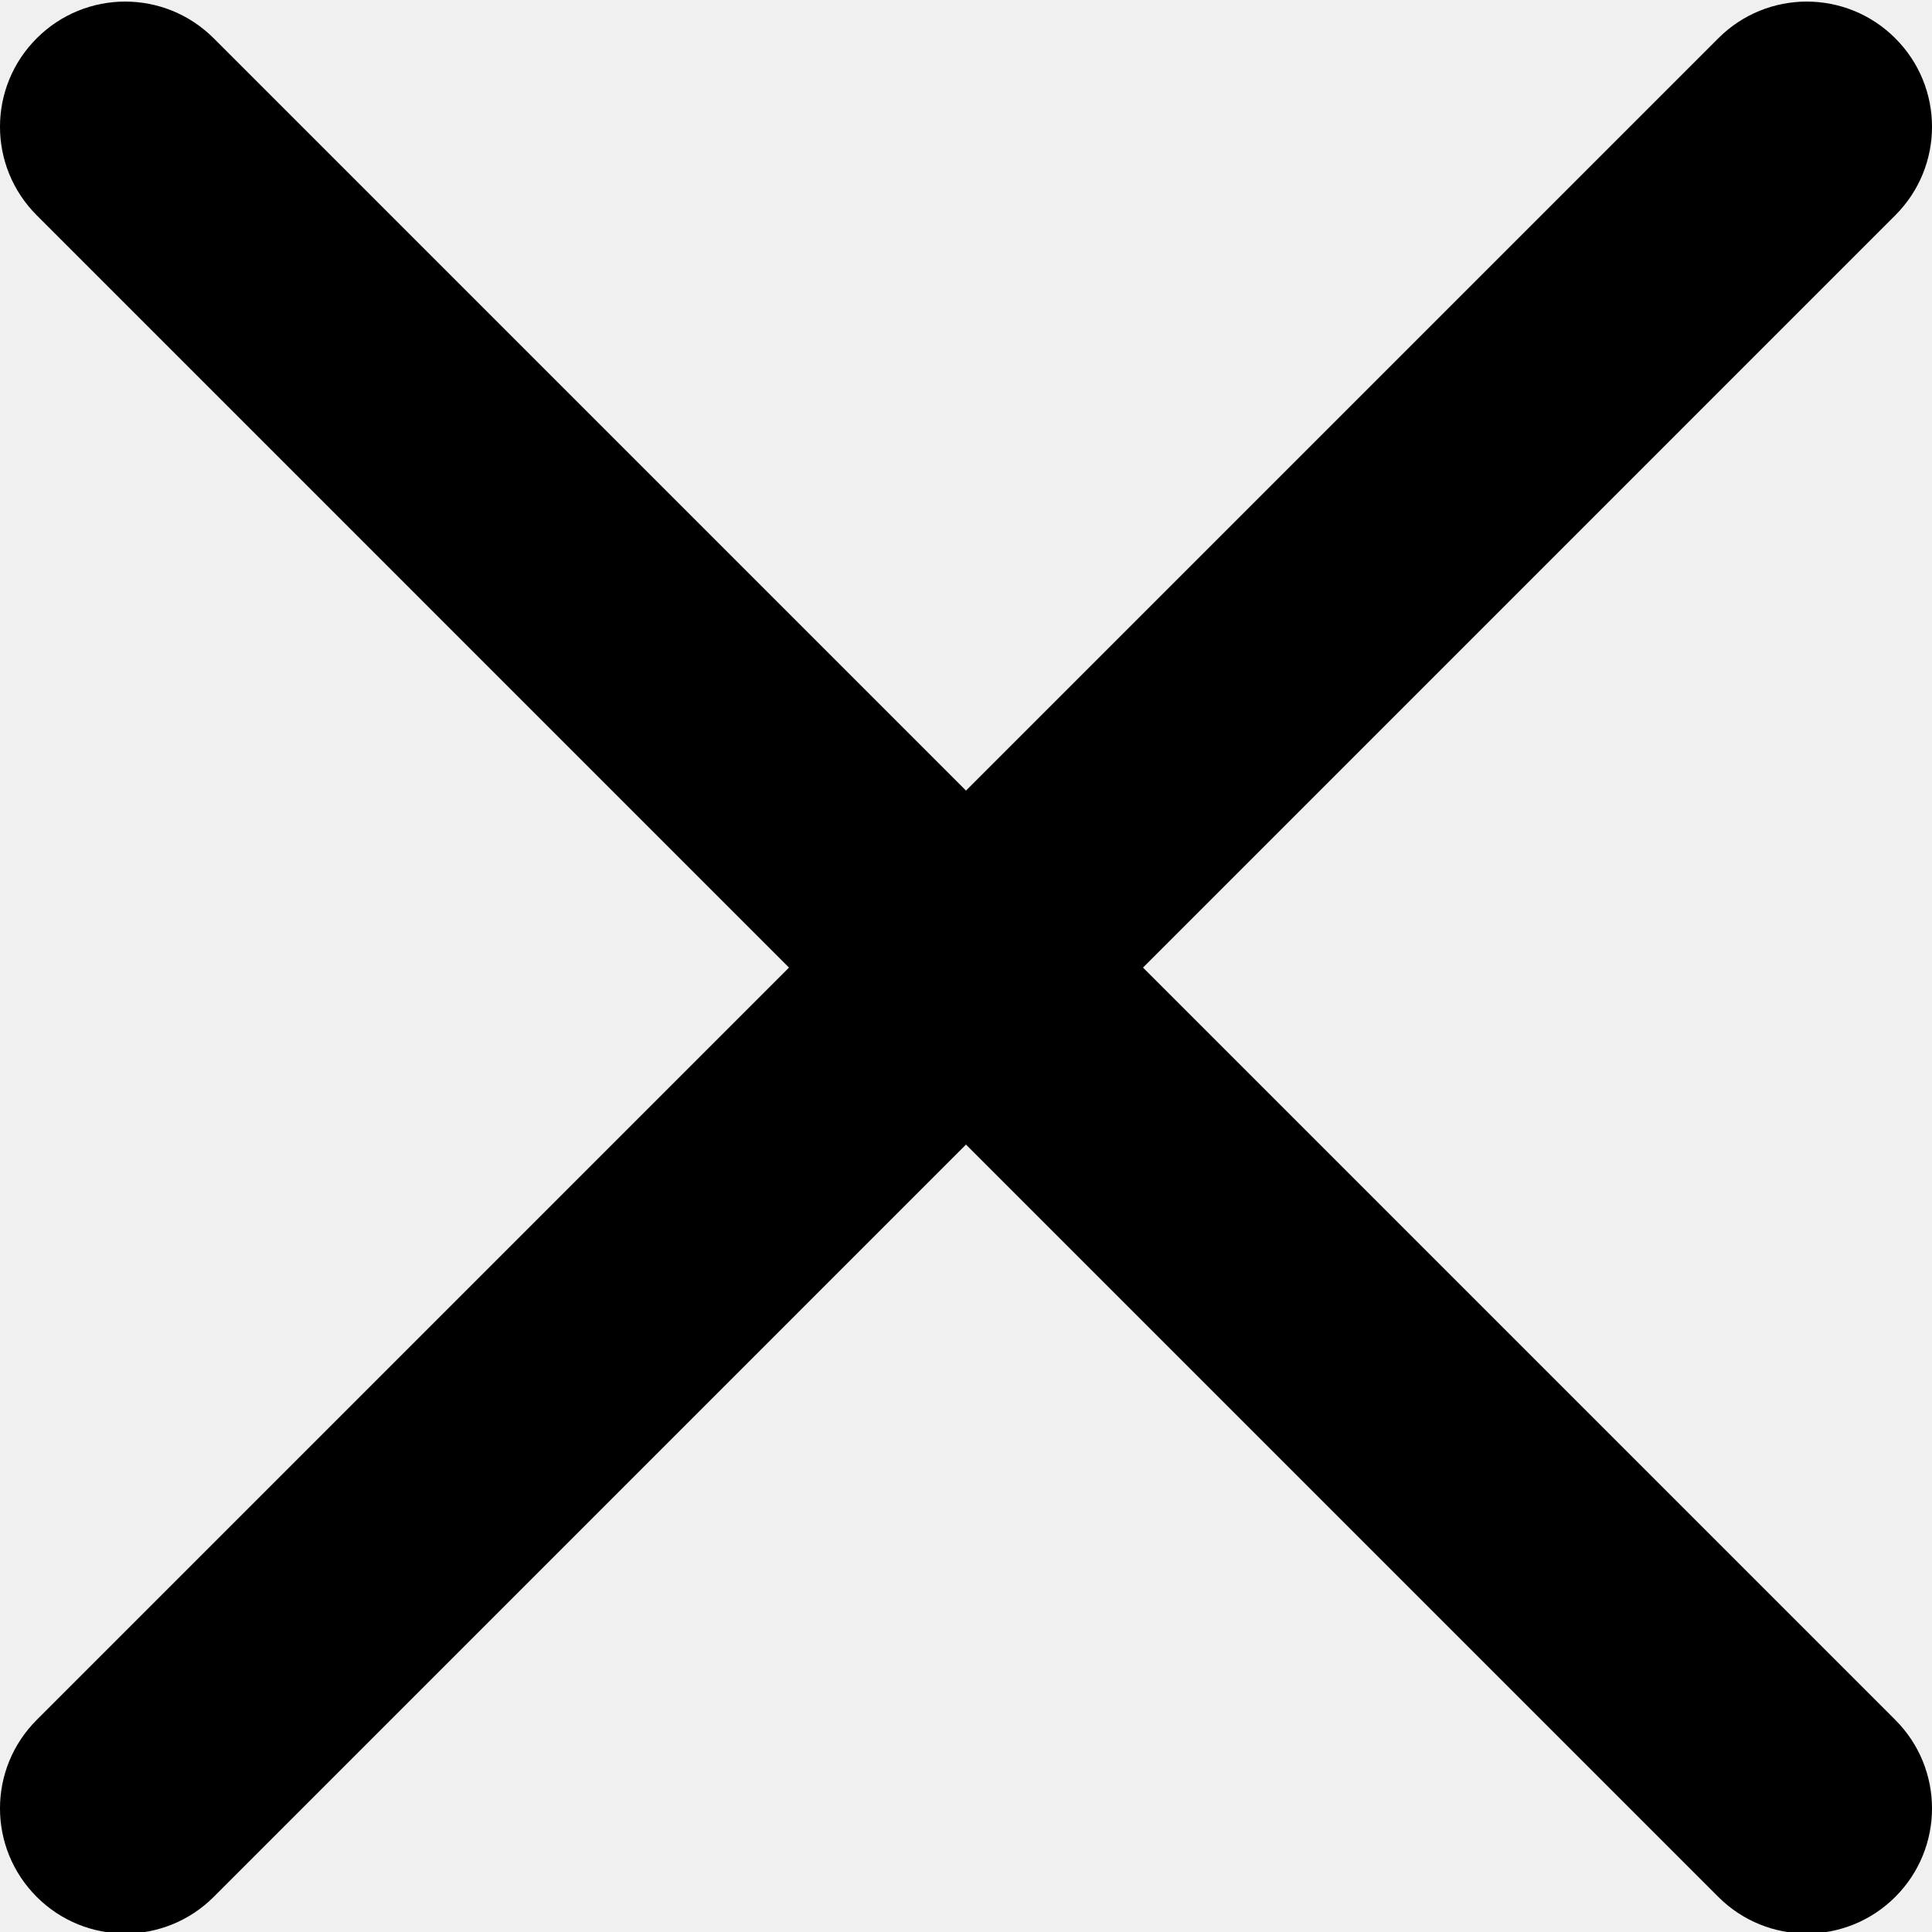
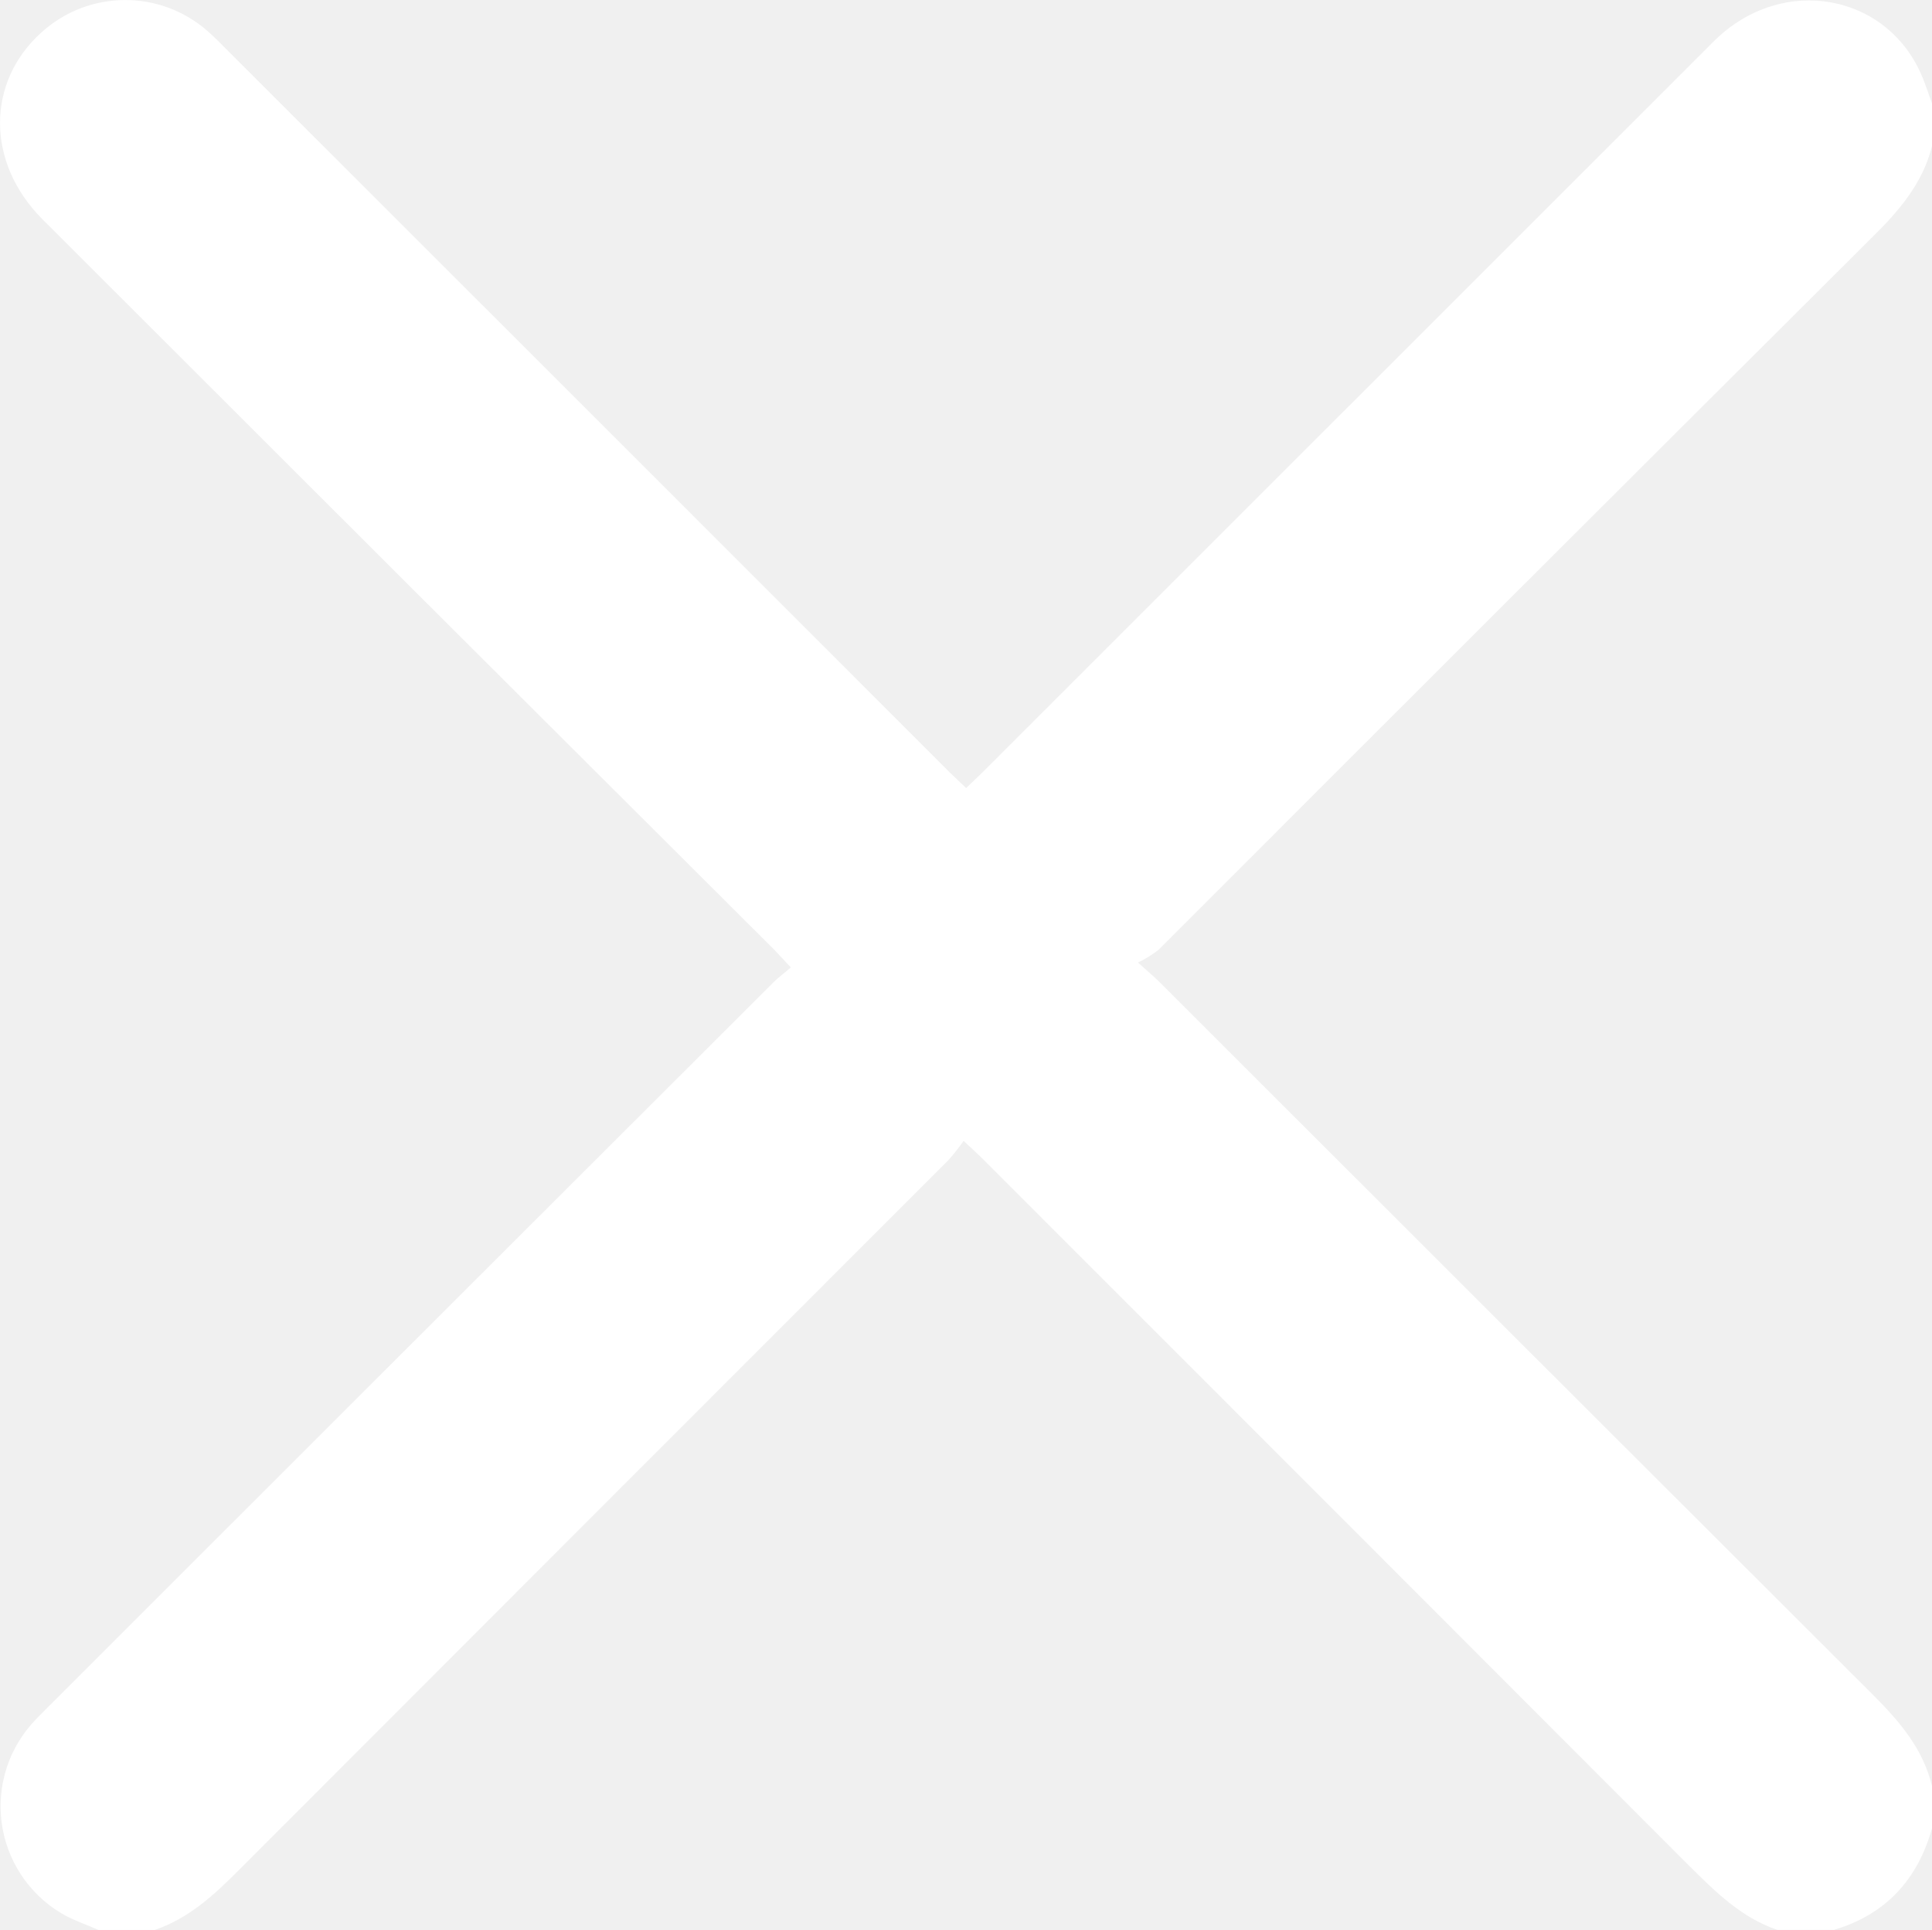
- <svg xmlns="http://www.w3.org/2000/svg" height="329pt" viewBox="0 0 329.269 329" width="329pt">
-   <path d="m194.801 164.77 128.211-128.215c8.344-8.34 8.344-21.824 0-30.164-8.34-8.34-21.824-8.34-30.164 0l-128.215 128.215-128.211-128.215c-8.344-8.34-21.824-8.34-30.164 0-8.344 8.34-8.344 21.824 0 30.164l128.211 128.215-128.211 128.215c-8.344 8.34-8.344 21.824 0 30.164 4.156 4.16 9.621 6.25 15.082 6.25 5.461 0 10.922-2.09 15.082-6.25l128.211-128.215 128.215 128.215c4.16 4.16 9.621 6.25 15.082 6.25 5.461 0 10.922-2.09 15.082-6.25 8.344-8.34 8.344-21.824 0-30.164zm0 0" />
+ <svg xmlns="http://www.w3.org/2000/svg" id="Layer_1" data-name="Layer 1" viewBox="0 0 218.57 218.38">
+   <defs>
+     <style>.cls-1{fill:#fff;}</style>
+   </defs>
+   <path class="cls-1" d="M52,260.43c-1.23-.53-2.52-1-3.69-1.59a14.1,14.1,0,0,1-4-21.58c.65-.75,1.37-1.45,2.07-2.15q41-41,82-81.94c.55-.55,1.19-1,1.94-1.66-.75-.79-1.3-1.39-1.88-2Q87,108.2,45.65,66.85c-6.37-6.38-6.39-15.51-.09-21.16a14.1,14.1,0,0,1,18.72-.18c.86.74,1.65,1.57,2.45,2.37q40.83,40.81,81.64,81.64c.55.54,1.12,1.06,1.78,1.69.68-.65,1.3-1.22,1.89-1.81q41.34-41.34,82.7-82.69c7.71-7.69,19.87-5.45,23.7,4.32.36.91.66,1.85,1,2.78V58.5C258.38,62.83,255.6,66,252.54,69q-40.35,40.2-80.6,80.5a12.61,12.61,0,0,1-2.35,1.46c1.25,1.13,1.86,1.63,2.41,2.18q40.35,40.35,80.73,80.67c3,3,5.7,6.12,6.7,10.39v4.69c-1.63,5.84-5.23,9.78-11.1,11.53h-6.41c-4.09-1.39-7-4.31-10-7.28q-39.93-40-79.93-80c-.59-.58-1.2-1.14-2.13-2a22,22,0,0,1-1.71,2.17Q108,213.47,67.92,253.61c-2.82,2.83-5.69,5.5-9.56,6.82Z" transform="translate(-40.85 -42.04)" />
</svg>
